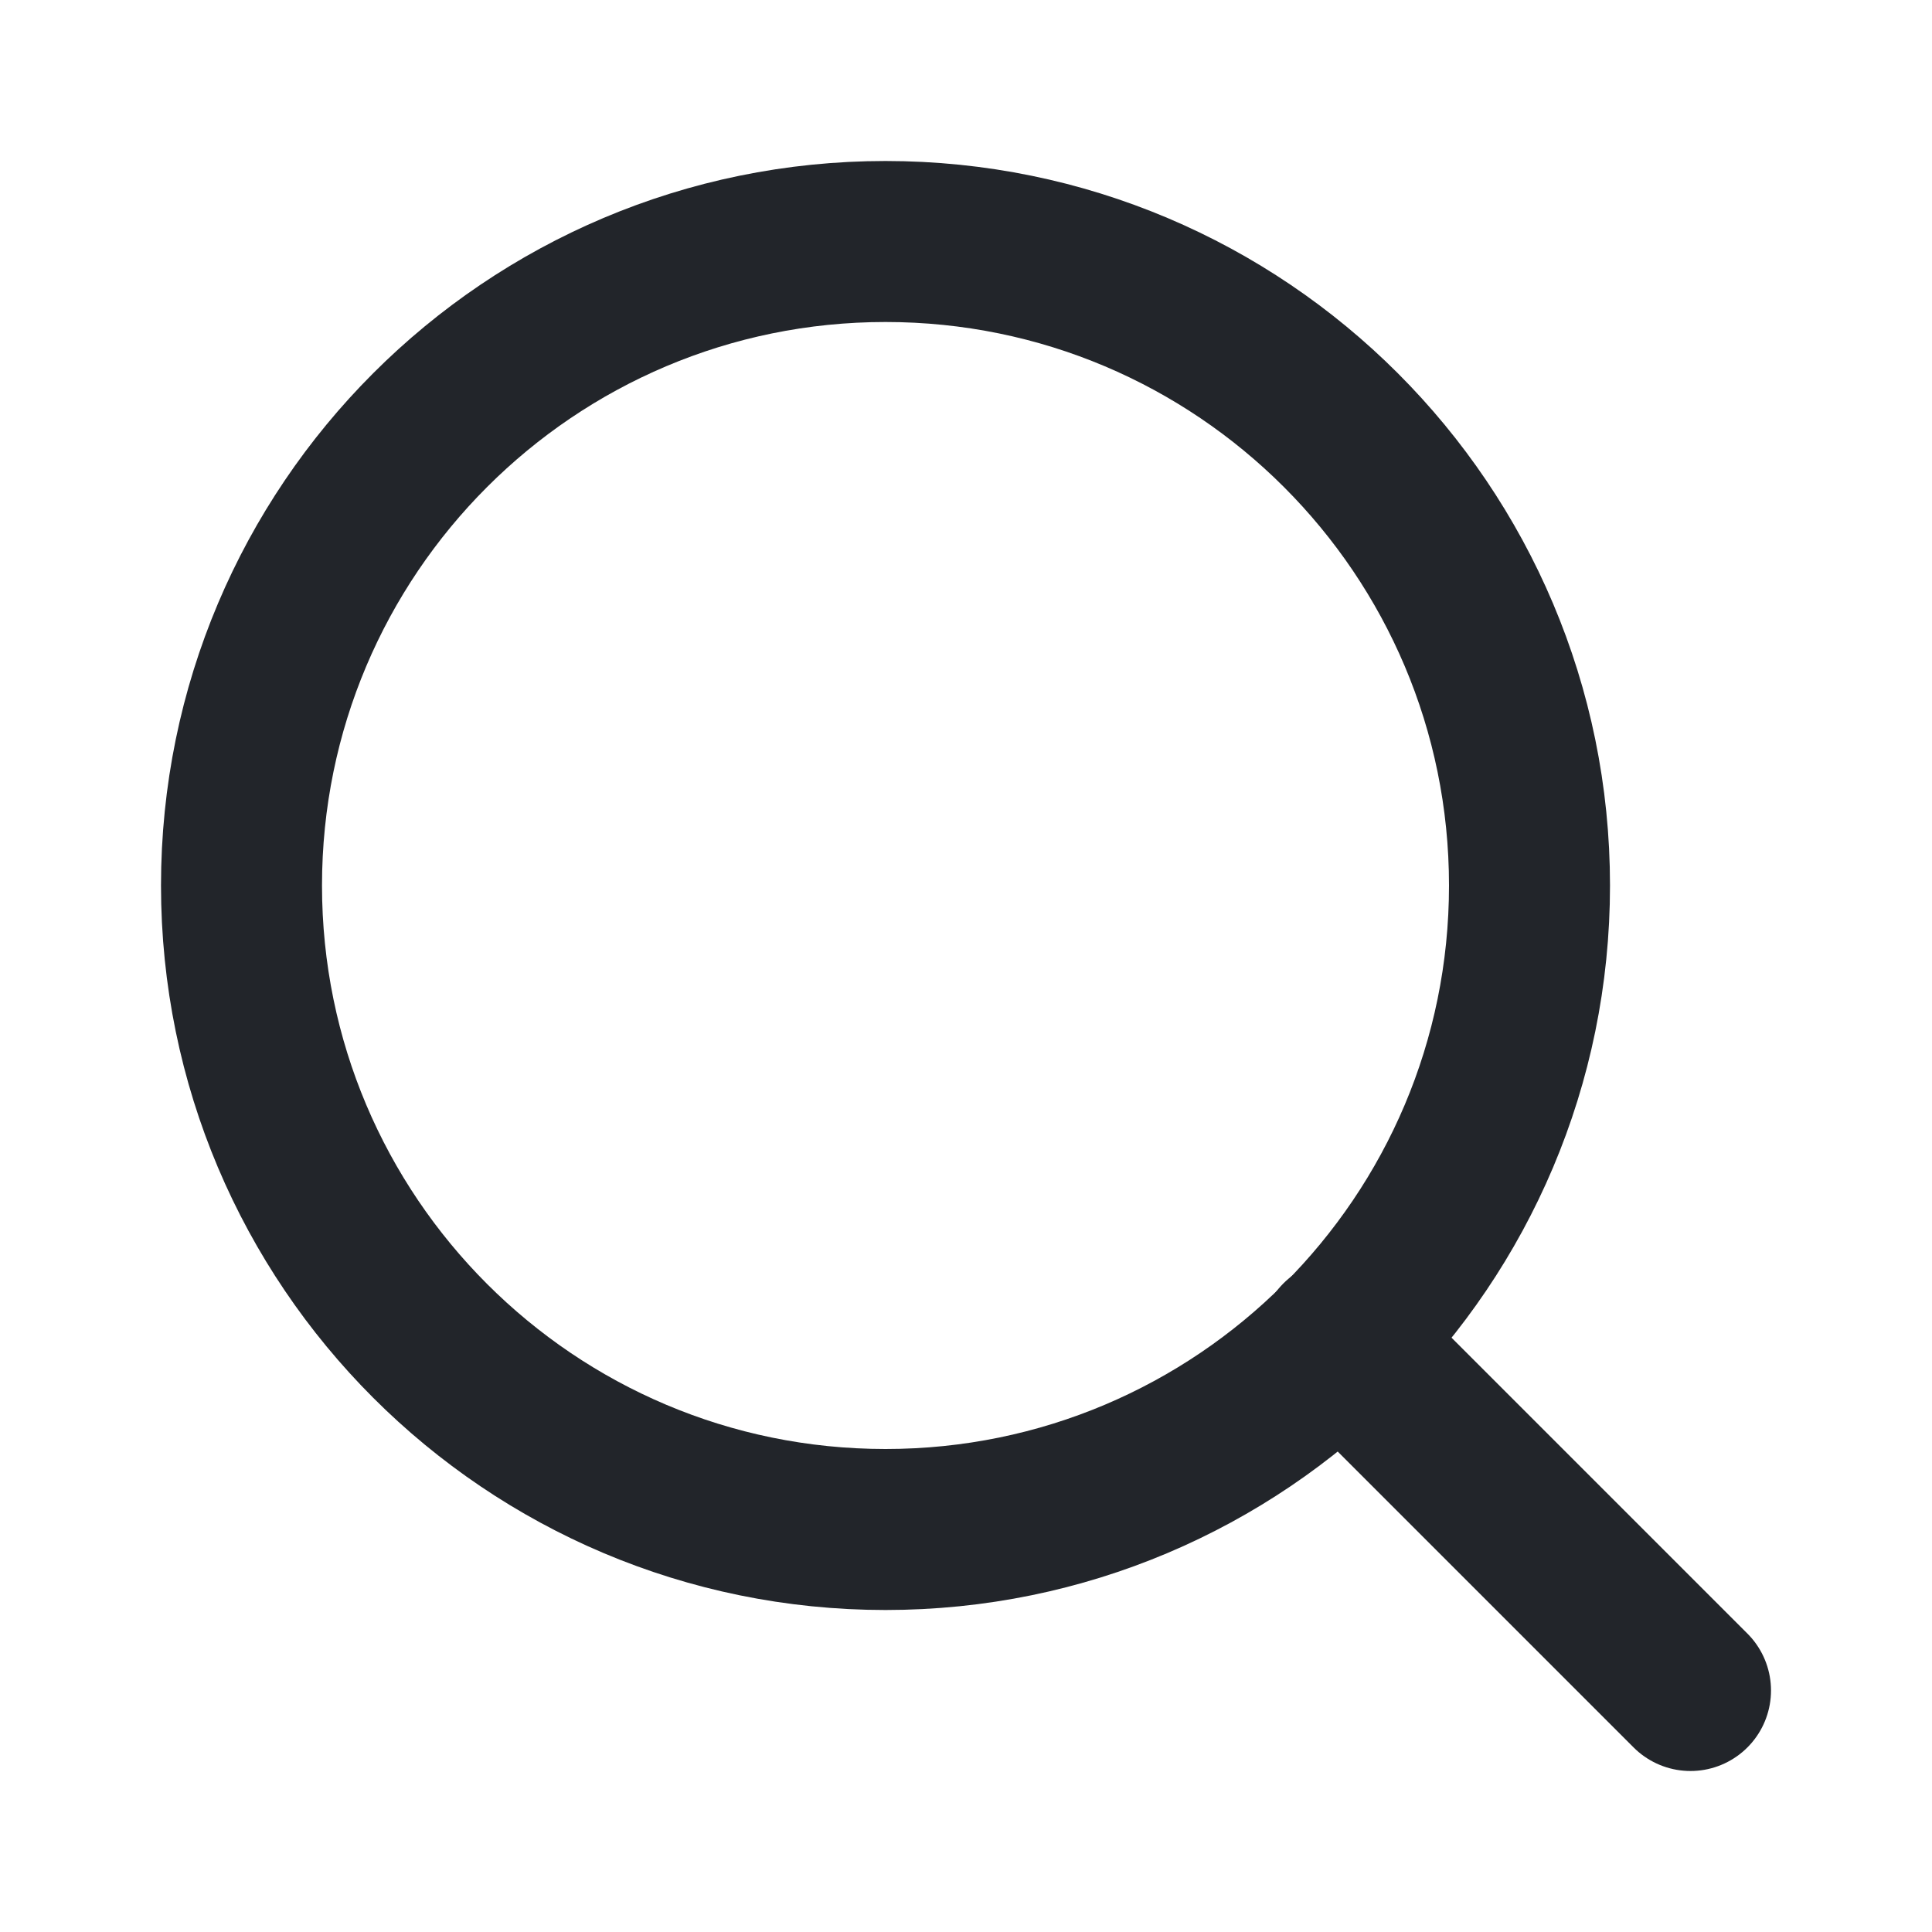
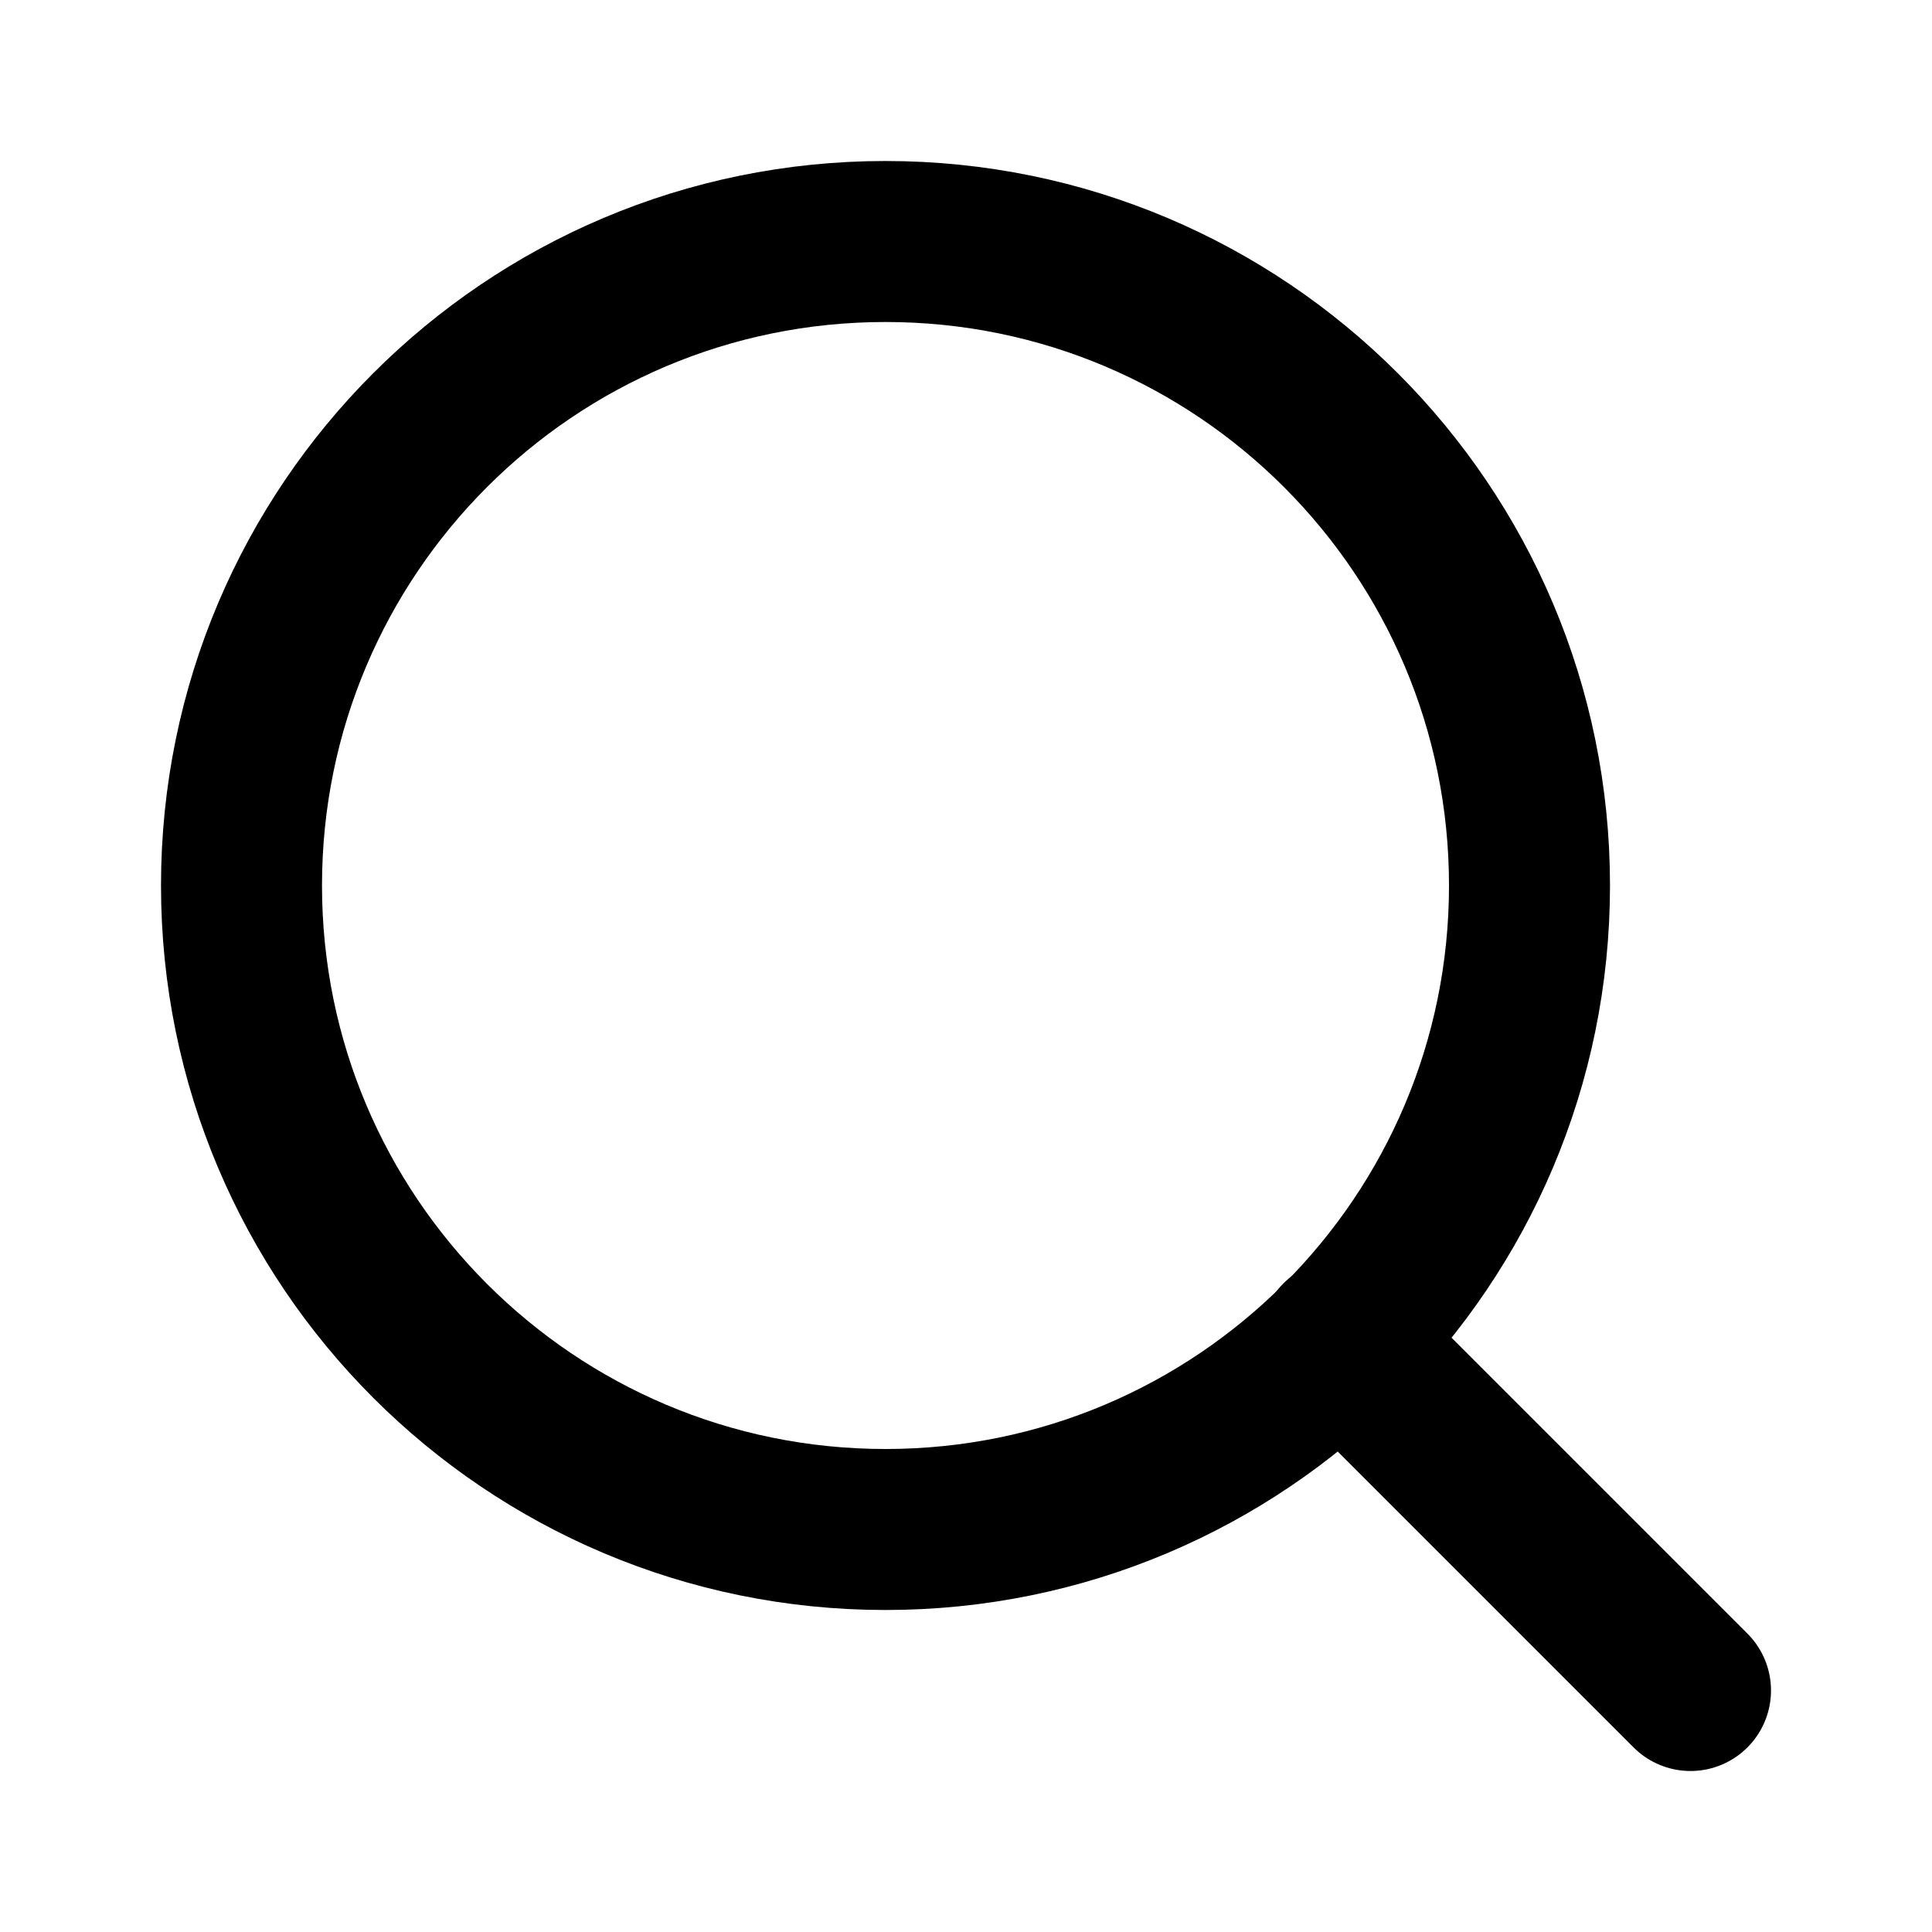
<svg xmlns="http://www.w3.org/2000/svg" width="24" height="24" viewBox="0 0 24 24" fill="none">
-   <path d="M11 19C15.418 19 19 15.418 19 11C19 6.582 15.418 3 11 3C6.582 3 3 6.582 3 11C3 15.418 6.582 19 11 19Z" stroke="#22252A" stroke-width="2" stroke-linecap="round" stroke-linejoin="round" />
-   <path d="M21 21L16.65 16.65" stroke="#22252A" stroke-width="2" stroke-linecap="round" stroke-linejoin="round" />
+   <path d="M11 19C15.418 19 19 15.418 19 11C19 6.582 15.418 3 11 3C6.582 3 3 6.582 3 11C3 15.418 6.582 19 11 19Z" stroke="currentColor" stroke-width="2" stroke-linecap="round" stroke-linejoin="round" />
+   <path d="M21 21L16.65 16.65" stroke="currentColor" stroke-width="2" stroke-linecap="round" stroke-linejoin="round" />
</svg>
